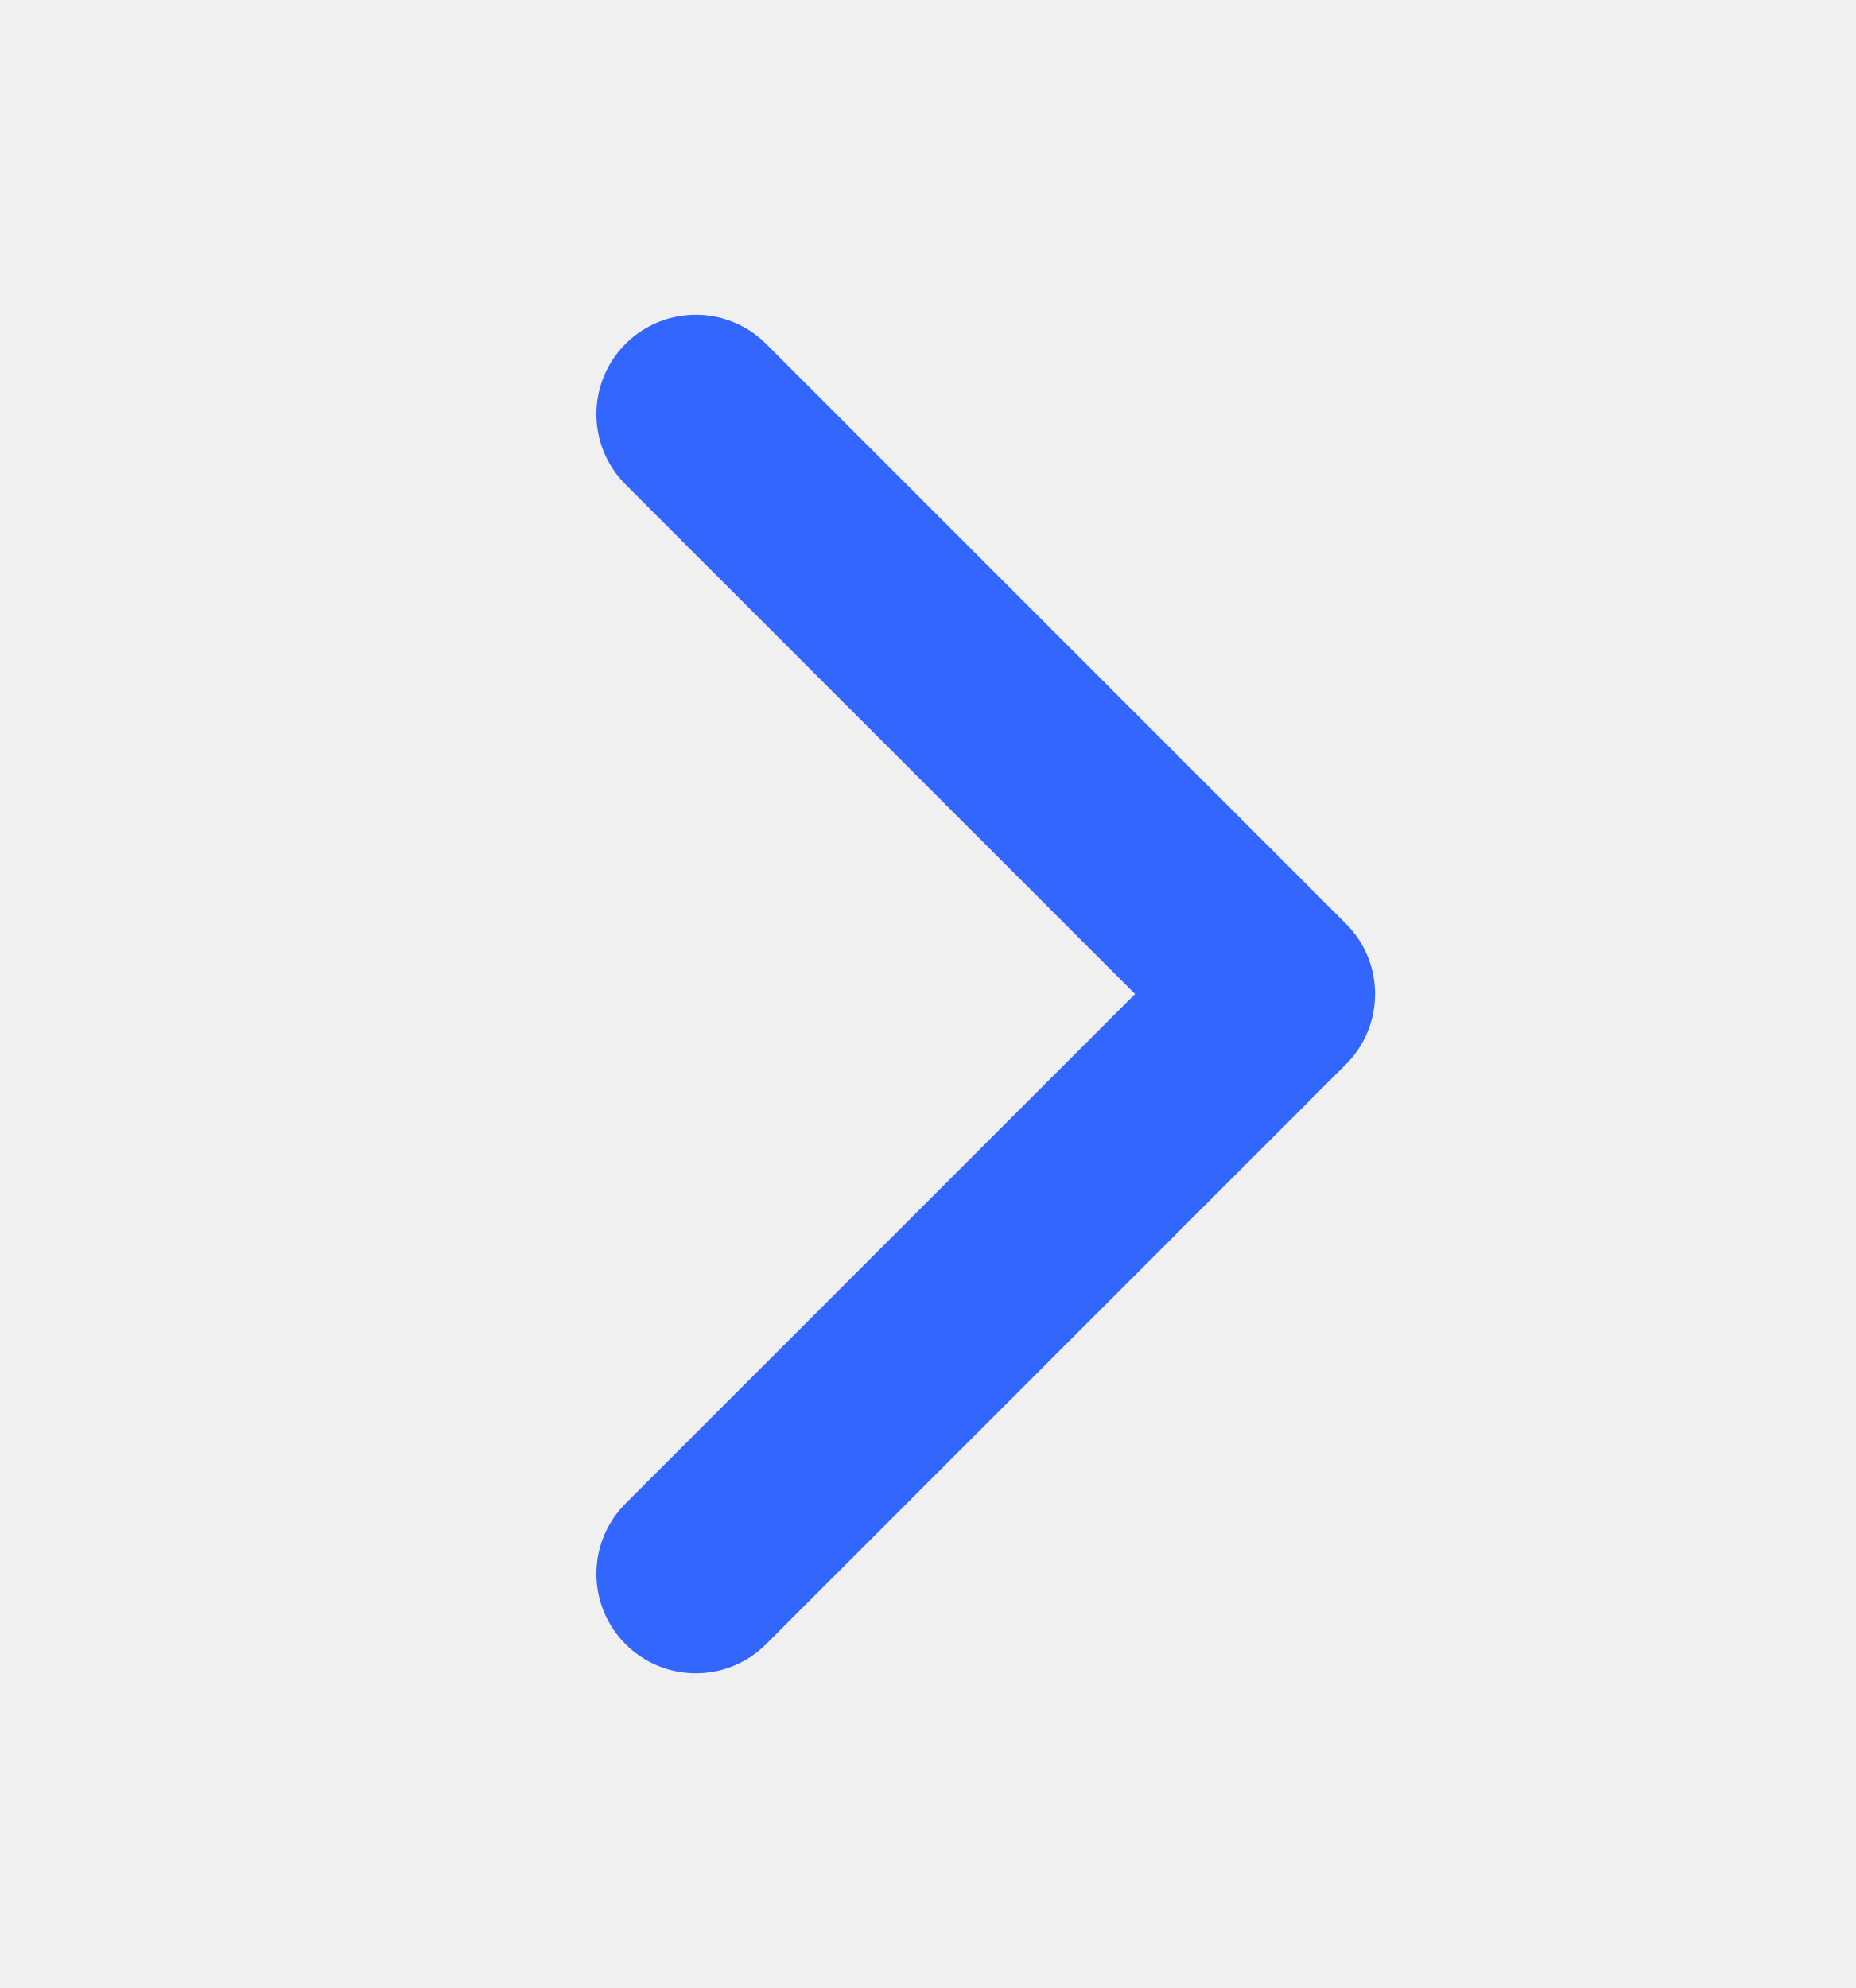
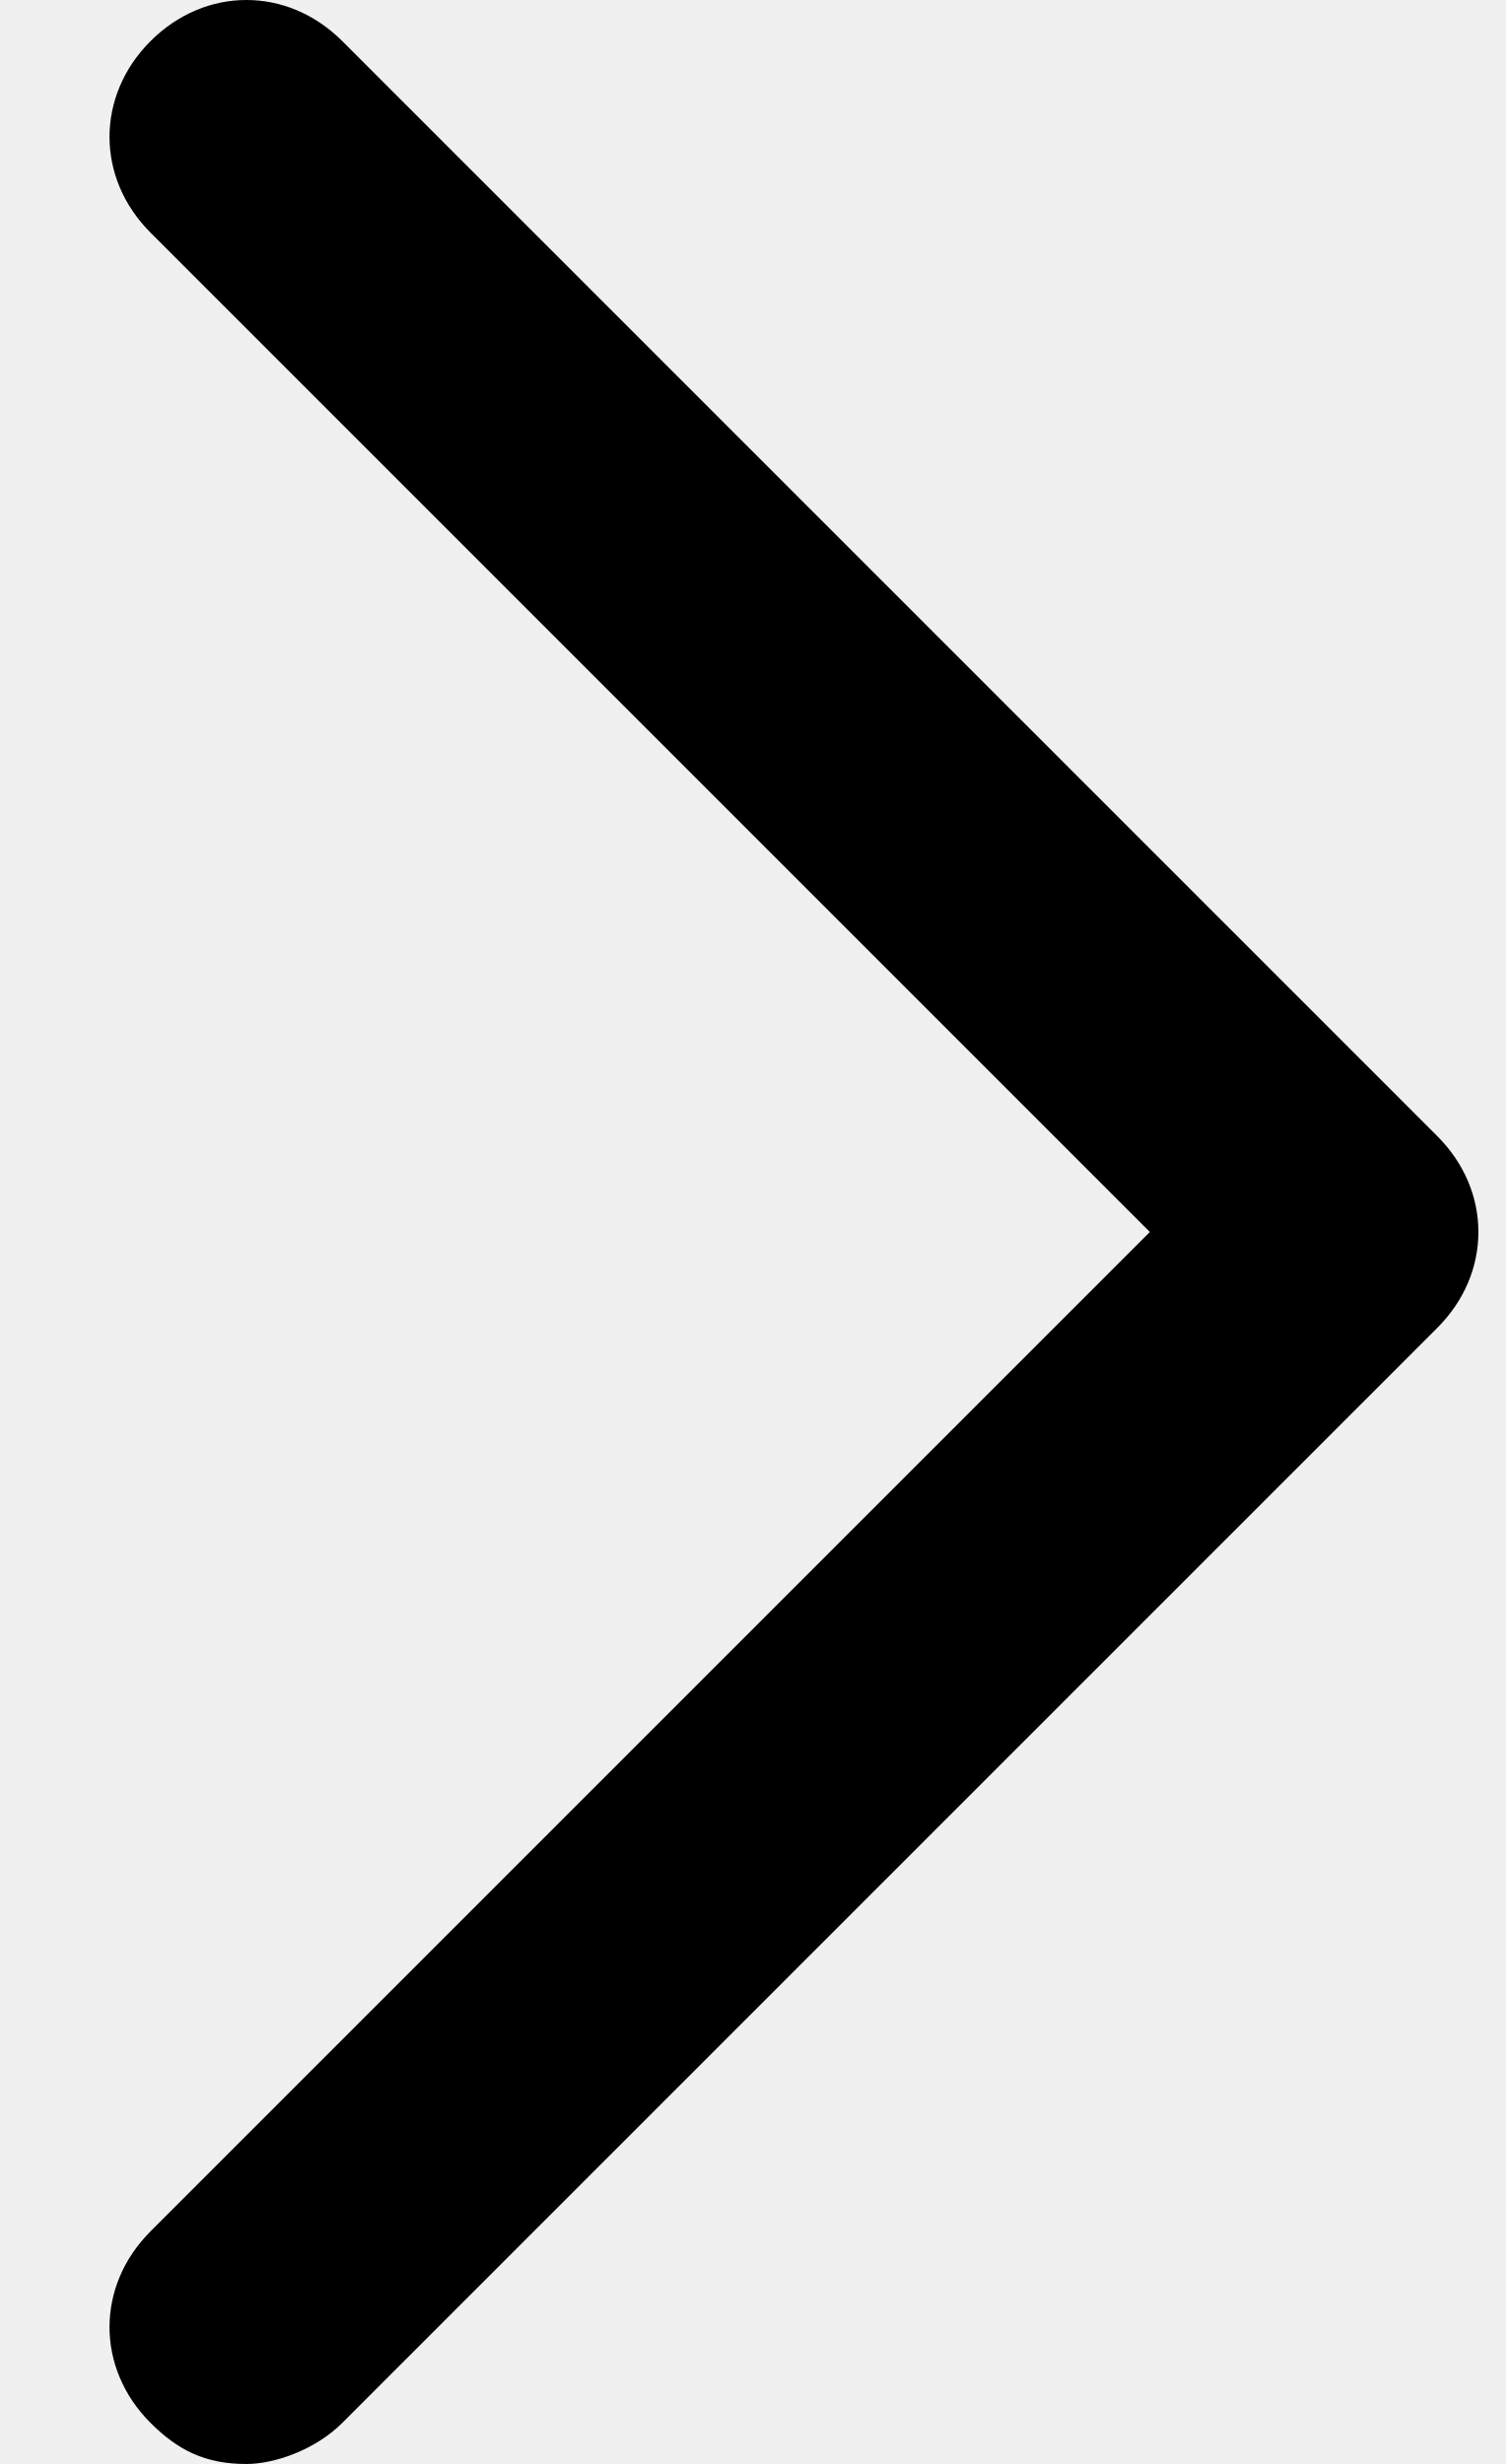
- <svg xmlns="http://www.w3.org/2000/svg" width="14" height="15" viewBox="0 0 14 15" fill="none">
-   <g clip-path="url(#clip0_45_240)">
-     <path d="M5.25 3.125L9.625 7.5L5.25 11.875" stroke="#3366FF" stroke-width="1.5" stroke-linecap="round" stroke-linejoin="round" />
-   </g>
-   <defs>
-     <clipPath id="clip0_45_240">
-       <rect width="14" height="14" fill="white" transform="translate(0 0.5)" />
-     </clipPath>
-   </defs>
+ <svg xmlns="http://www.w3.org/2000/svg" width="11" height="18" viewBox="0 0 11 18" fill="none">
+   <path d="M1.8 18C1.5 18 1.3 17.9 1.1 17.7C0.7 17.3 0.7 16.7 1.1 16.3L8.4 9L1.1 1.7C0.7 1.3 0.7 0.7 1.1 0.3C1.5 -0.1 2.1 -0.1 2.5 0.3L10.5 8.3C10.9 8.7 10.9 9.3 10.5 9.7L2.5 17.7C2.3 17.9 2 18 1.8 18Z" fill="black" />
</svg>
